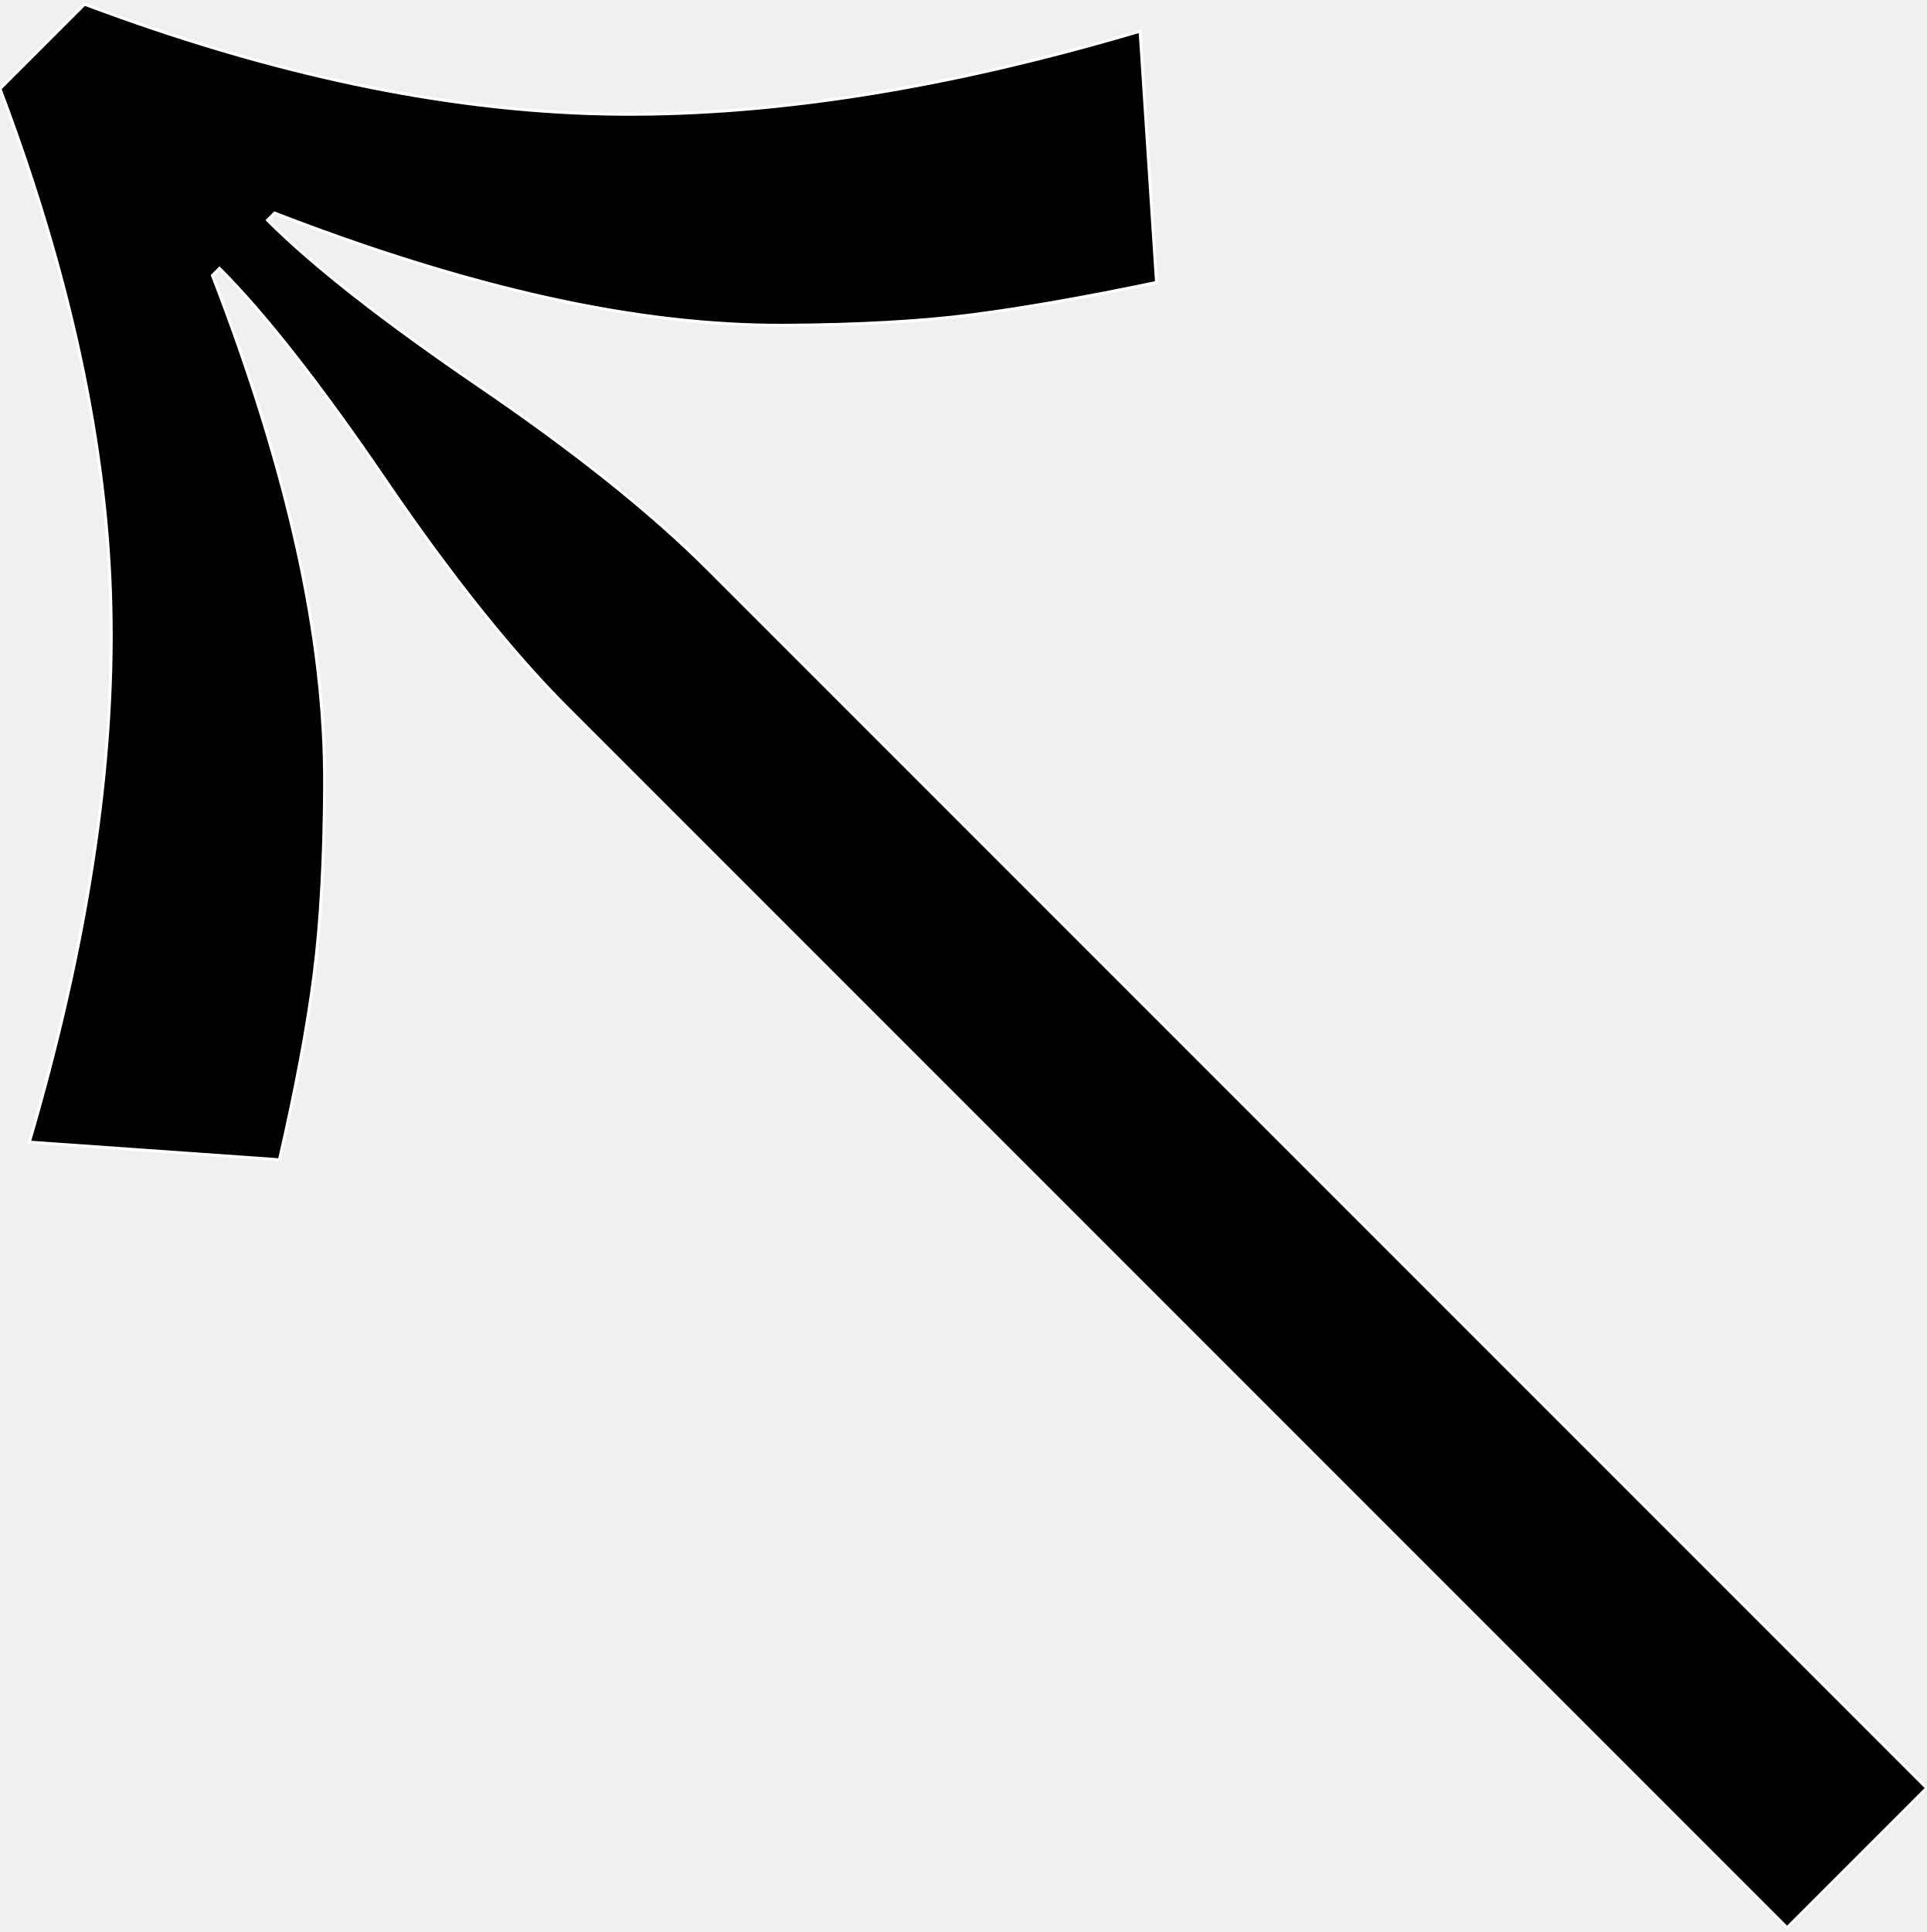
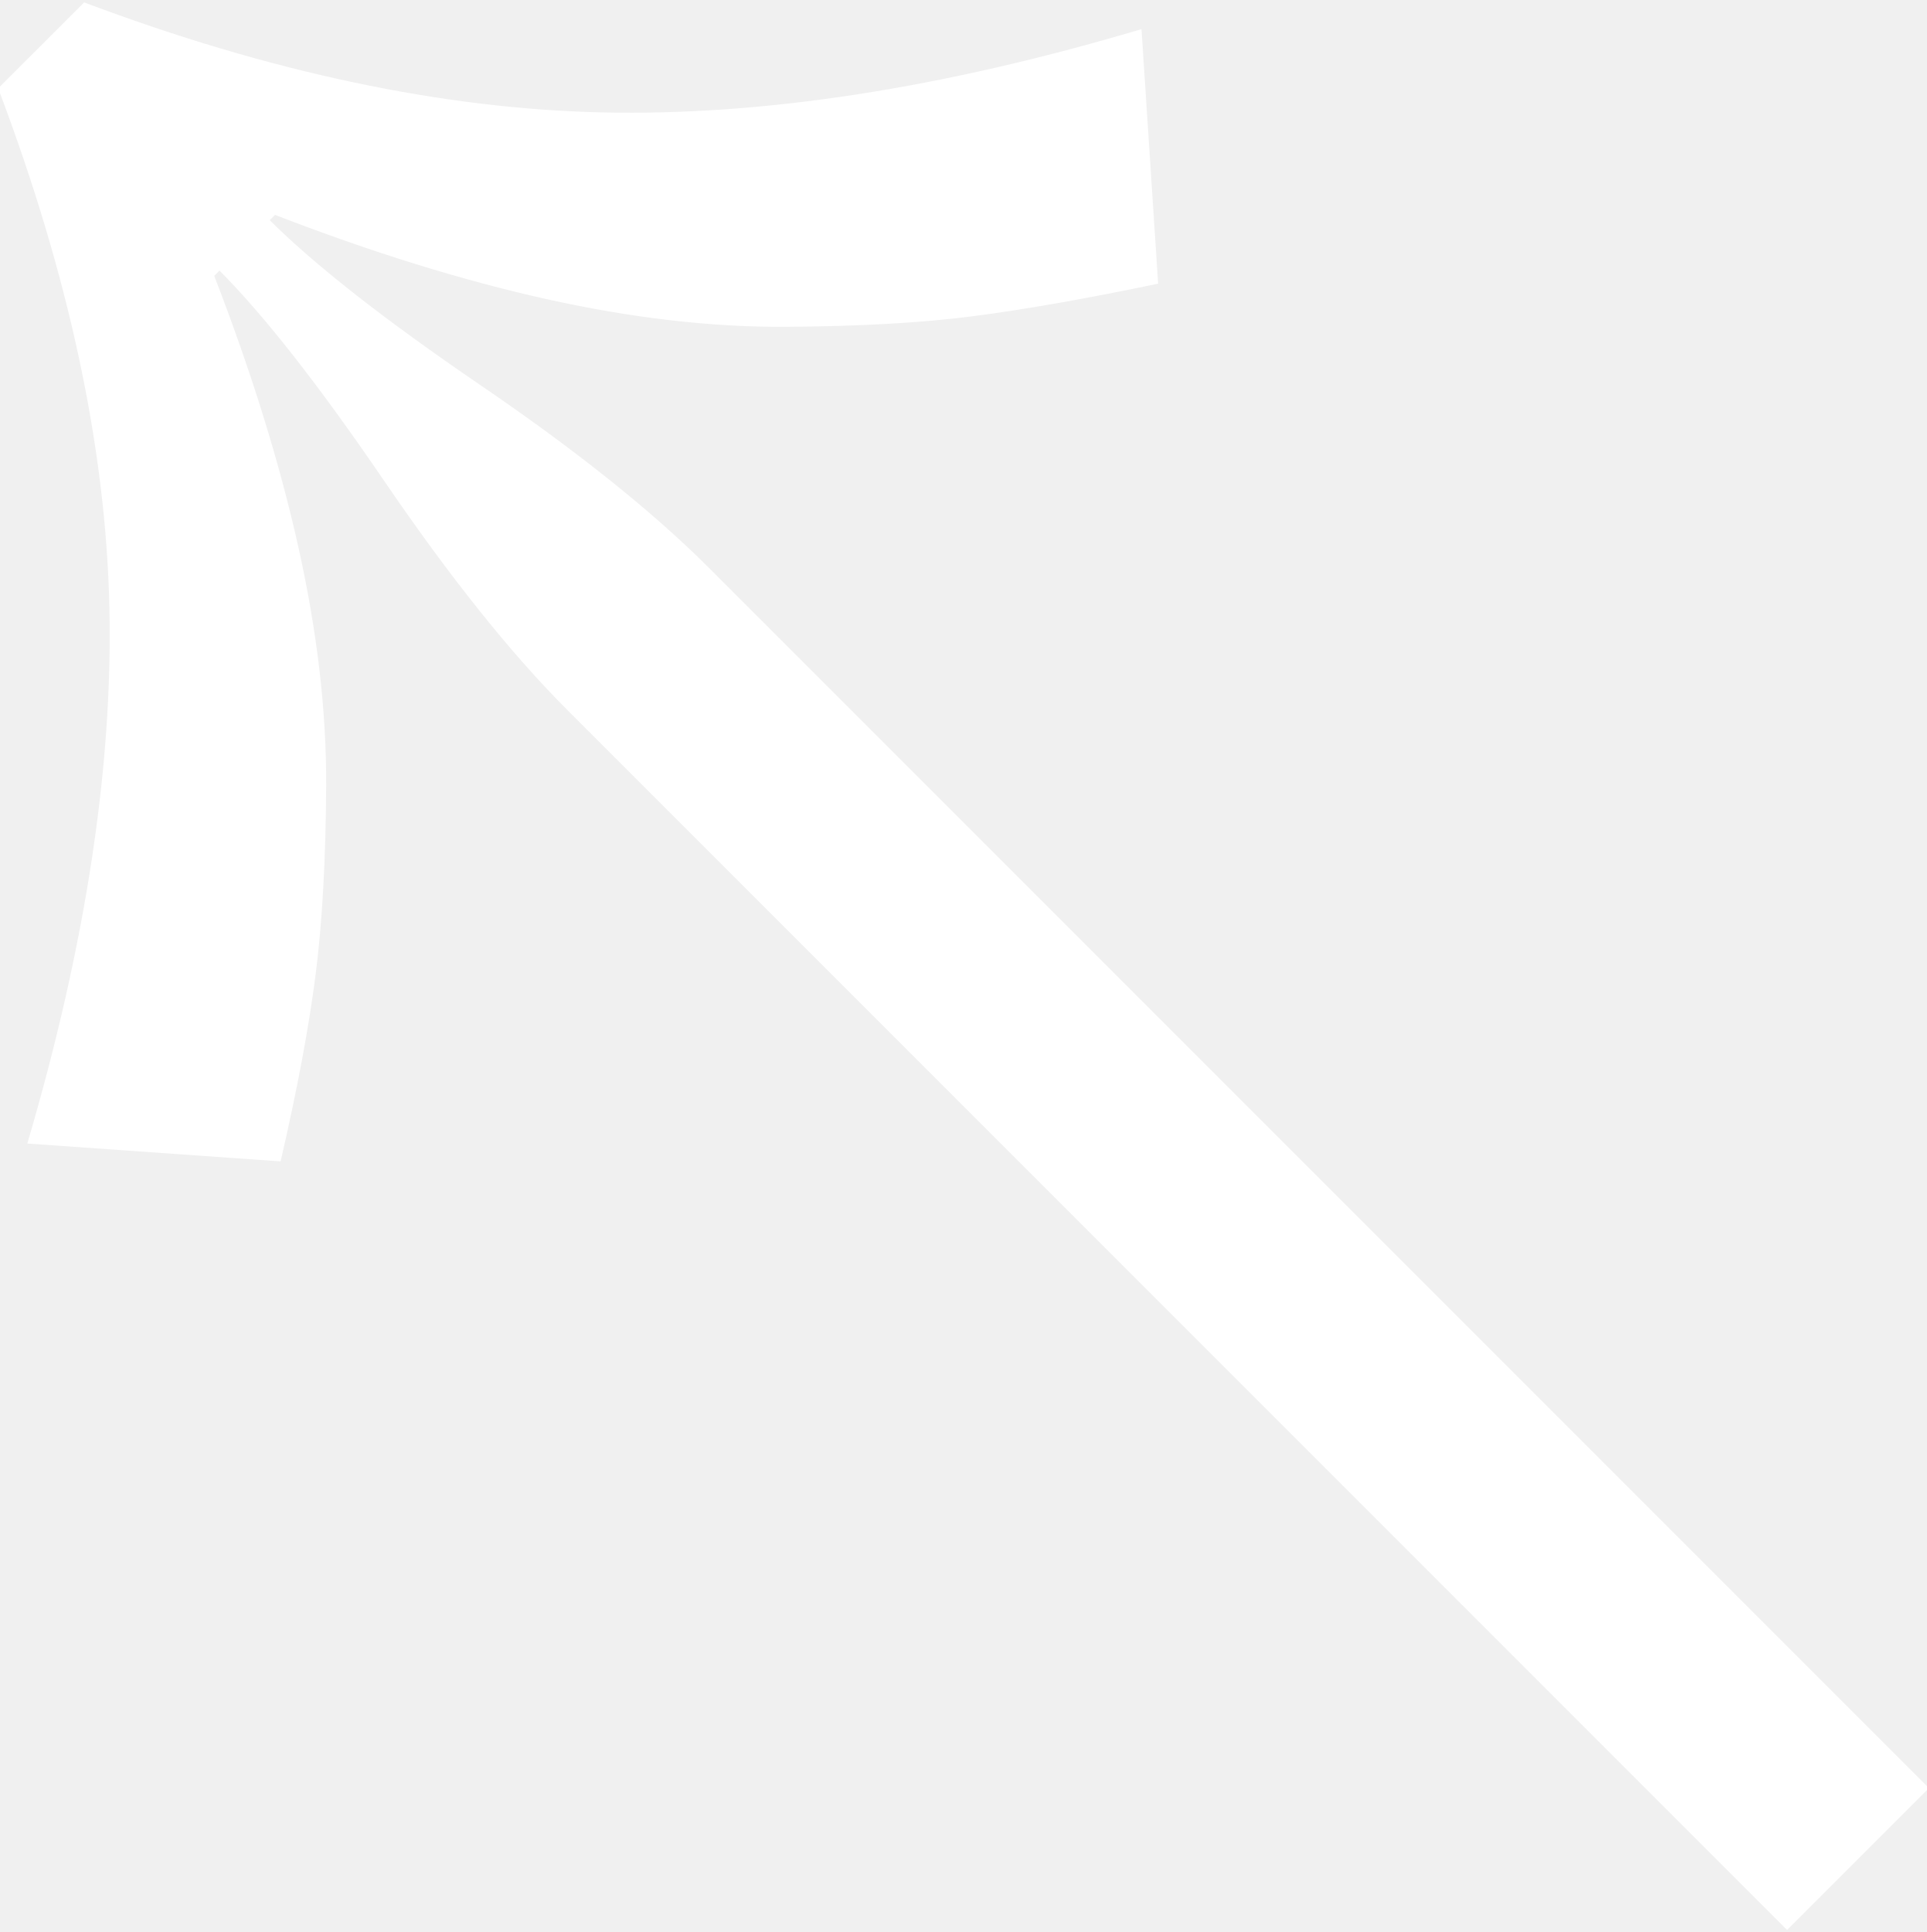
<svg xmlns="http://www.w3.org/2000/svg" id="Layer_1" data-name="Layer 1" viewBox="0 0 318.84 319.64">
  <defs>
    <style>
      .cls-1 {
+         fill: #fff;
        stroke: #fff;
        stroke-miterlimit: 10;
        stroke-width: .5px;
      }
    </style>
  </defs>
  <path class="cls-1" d="m318.84,295.83l-23.12,23.12L94.04,117.27c-9.33-9.33-19.4-21.93-30.22-37.79-10.82-15.87-19.98-27.56-27.5-35.07l-1.16,1.17c6.22,16.06,10.88,31.09,13.99,45.08,3.11,13.99,4.63,27.1,4.57,39.34-.06,12.24-.65,22.67-1.75,31.28-1.1,8.61-3.01,18.81-5.73,30.6l-41.39-2.92c9.58-32.64,14.09-62.14,13.5-88.5-.58-26.36-6.7-54.96-18.36-85.78L13.99.69c30.7,11.53,59.3,17.58,85.78,18.16,26.49.58,56.12-3.98,88.89-13.7l2.72,41.58c-11.79,2.46-21.92,4.24-30.41,5.34-8.48,1.1-18.85,1.68-31.09,1.75-12.24.06-25.36-1.46-39.35-4.57-13.99-3.11-29.01-7.77-45.08-13.99l-1.17,1.17c7.51,7.51,19.2,16.67,35.07,27.49,15.86,10.81,28.46,20.89,37.79,30.21l201.68,201.68Z" />
</svg>
